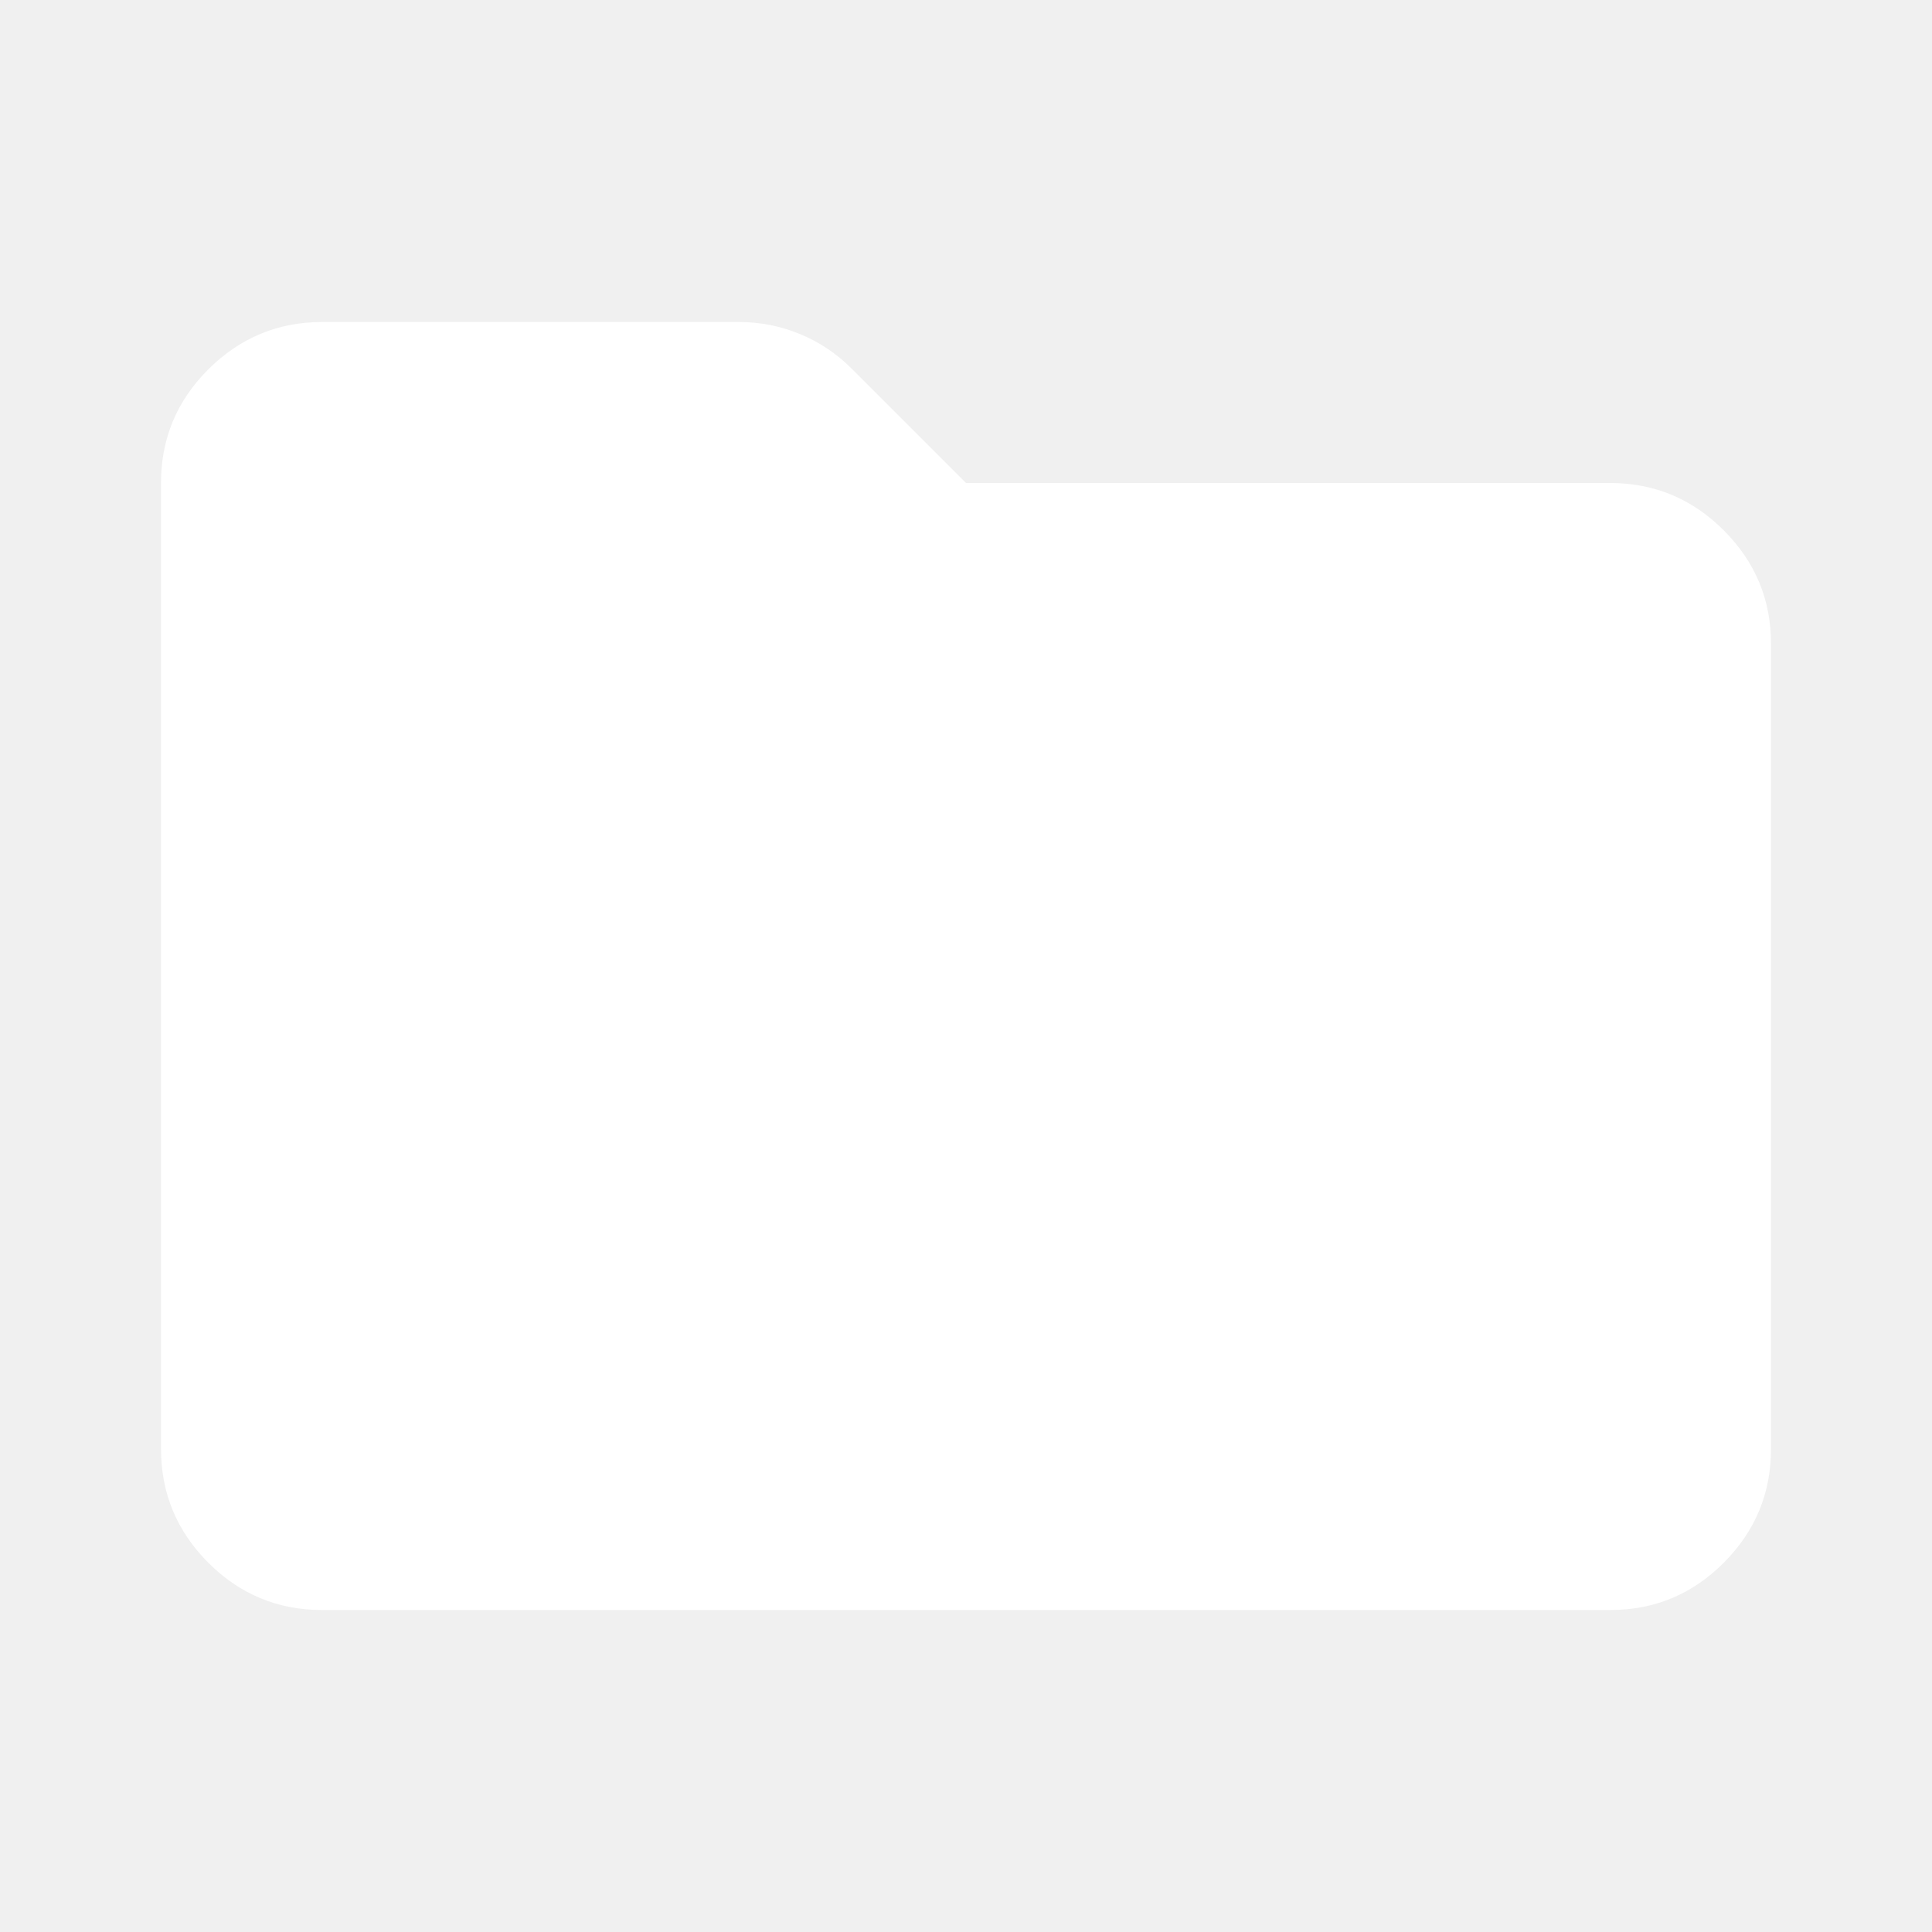
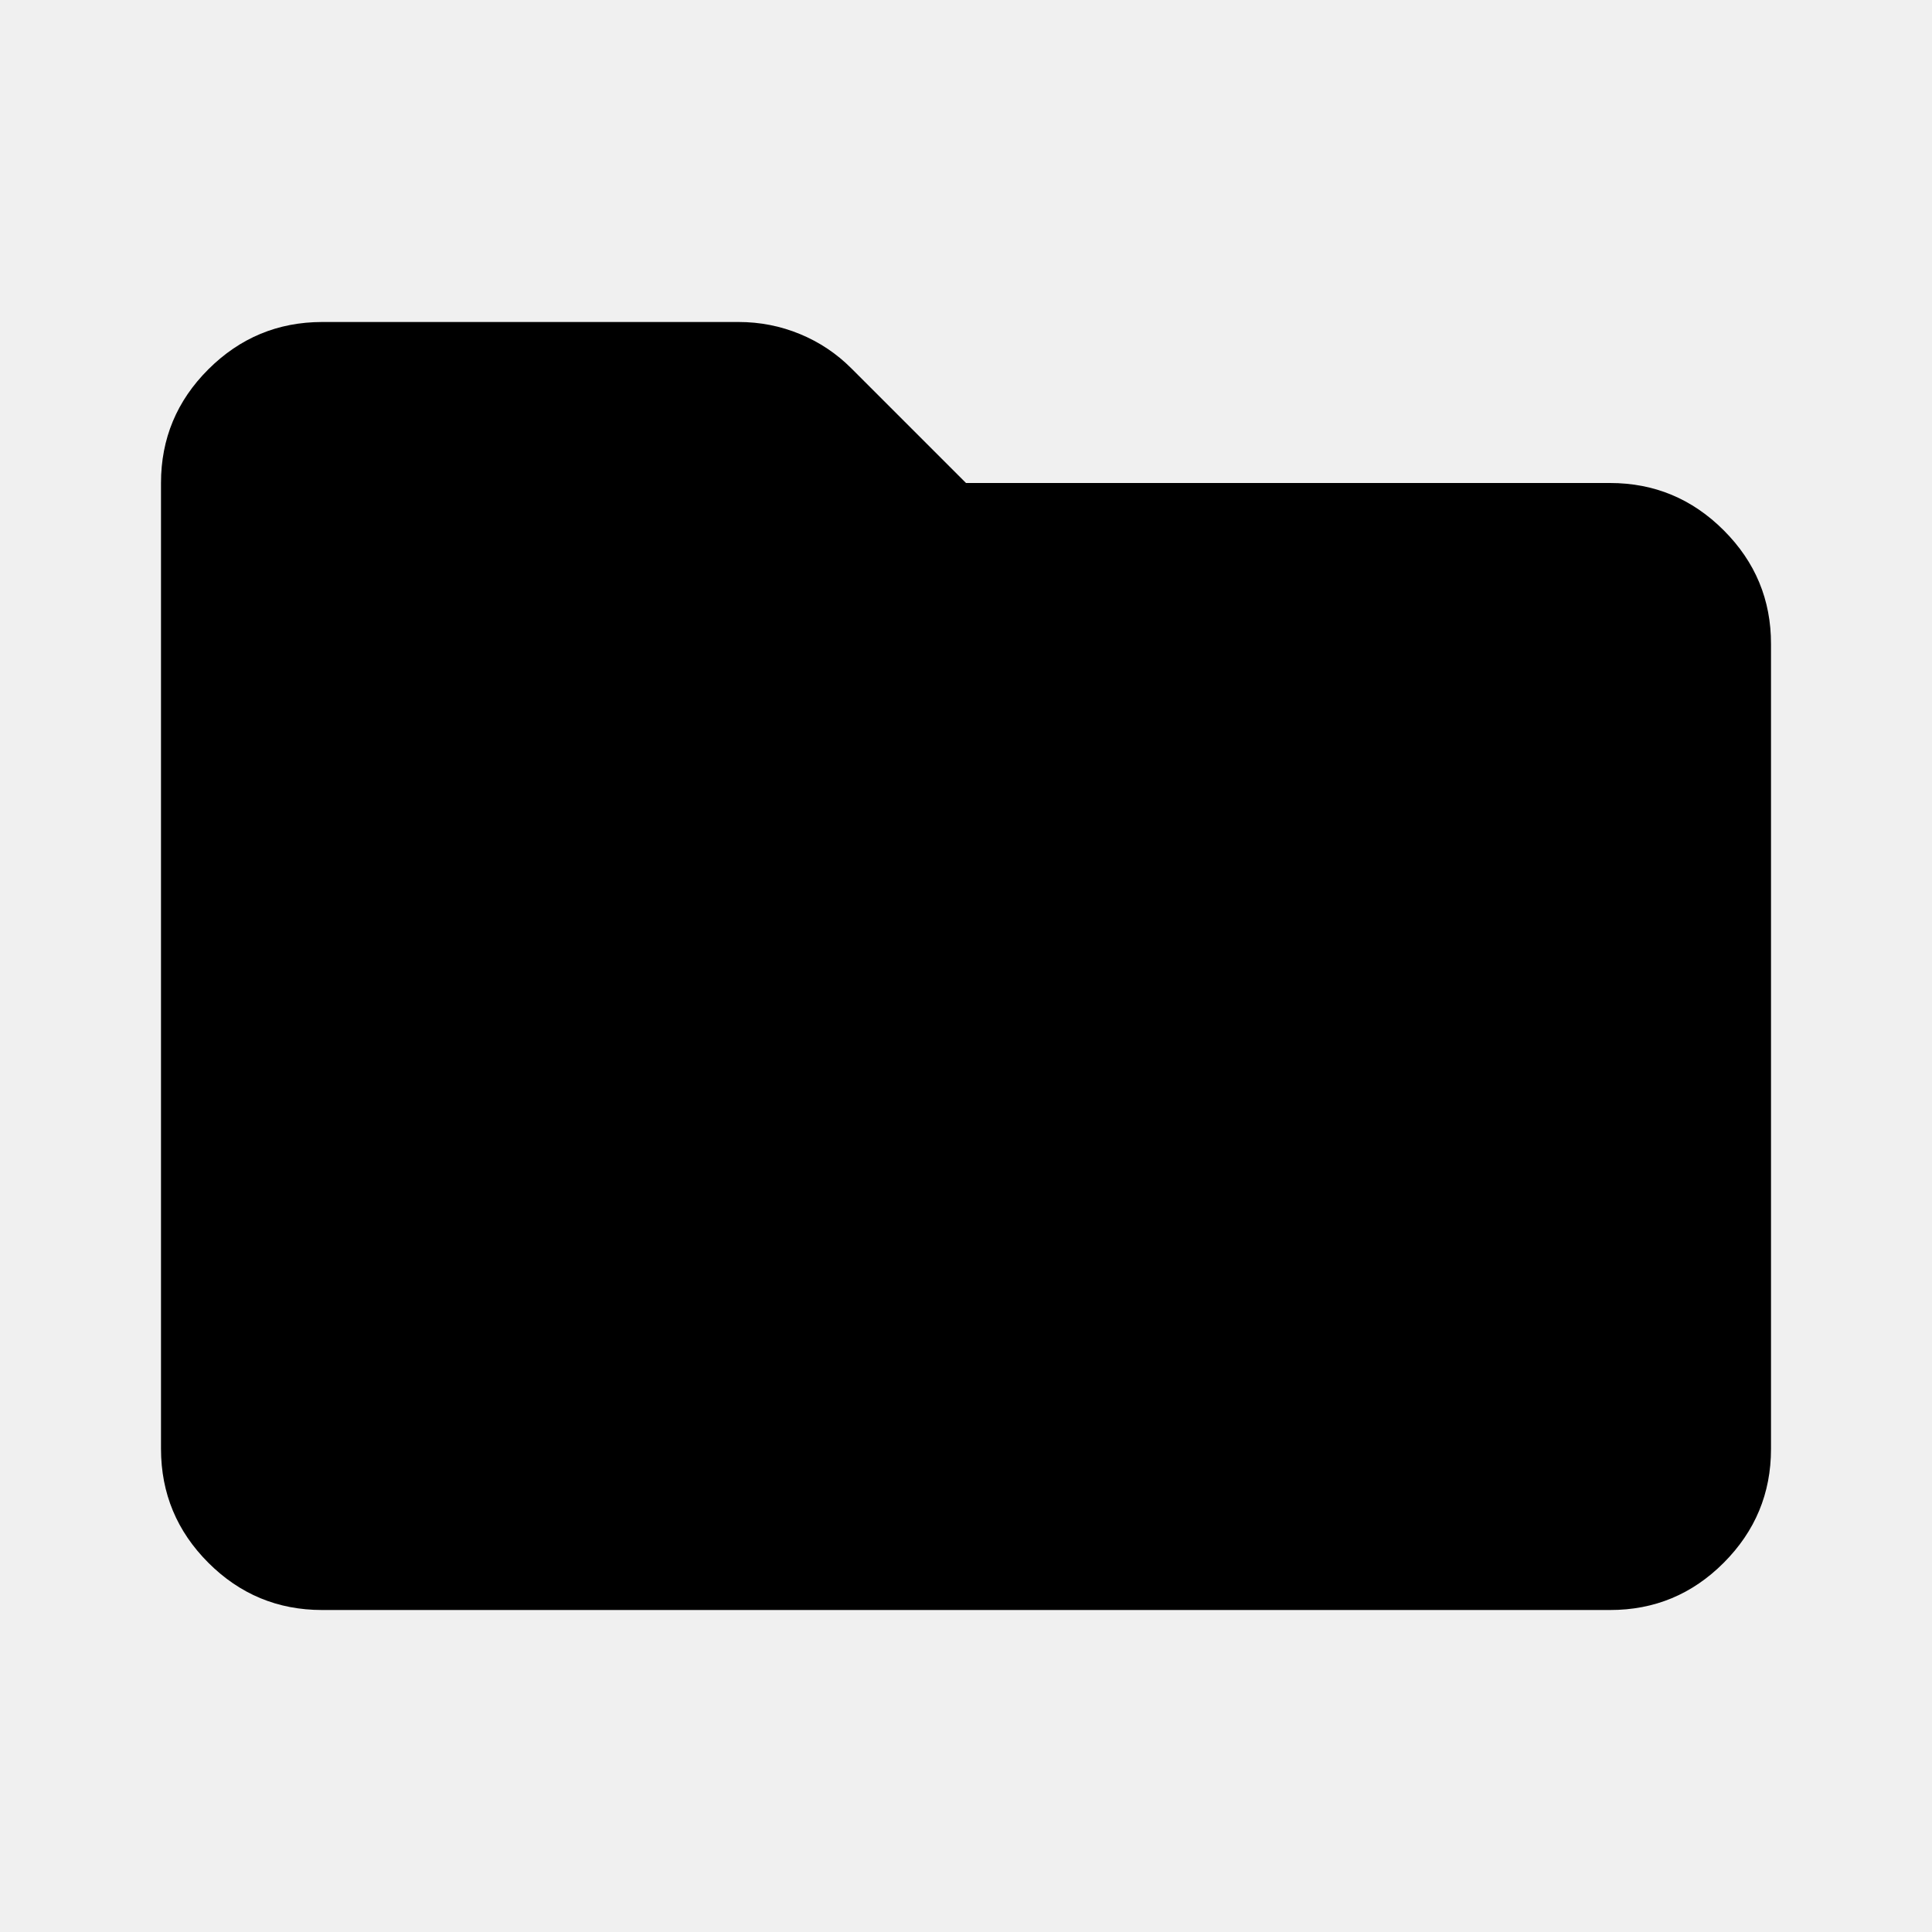
<svg xmlns="http://www.w3.org/2000/svg" width="24" height="24" viewBox="0 0 24 24" fill="none">
-   <path d="M4 20C3.45 20 2.979 19.804 2.588 19.413C2.197 19.022 2.001 18.551 2 18V6C2 5.45 2.196 4.979 2.588 4.588C2.98 4.197 3.451 4.001 4 4H9.175C9.442 4 9.696 4.05 9.938 4.15C10.18 4.25 10.392 4.392 10.575 4.575L12 6H20C20.55 6 21.021 6.196 21.413 6.588C21.805 6.98 22.001 7.451 22 8V18C22 18.55 21.804 19.021 21.413 19.413C21.022 19.805 20.551 20.001 20 20H4Z" fill="white" />
+   <path d="M4 20C3.45 20 2.979 19.804 2.588 19.413C2.197 19.022 2.001 18.551 2 18V6C2 5.45 2.196 4.979 2.588 4.588C2.98 4.197 3.451 4.001 4 4H9.175C9.442 4 9.696 4.05 9.938 4.15C10.18 4.25 10.392 4.392 10.575 4.575L12 6H20C20.55 6 21.021 6.196 21.413 6.588C21.805 6.98 22.001 7.451 22 8V18C22 18.55 21.804 19.021 21.413 19.413C21.022 19.805 20.551 20.001 20 20H4Z" fill="currentColor" />
</svg>
